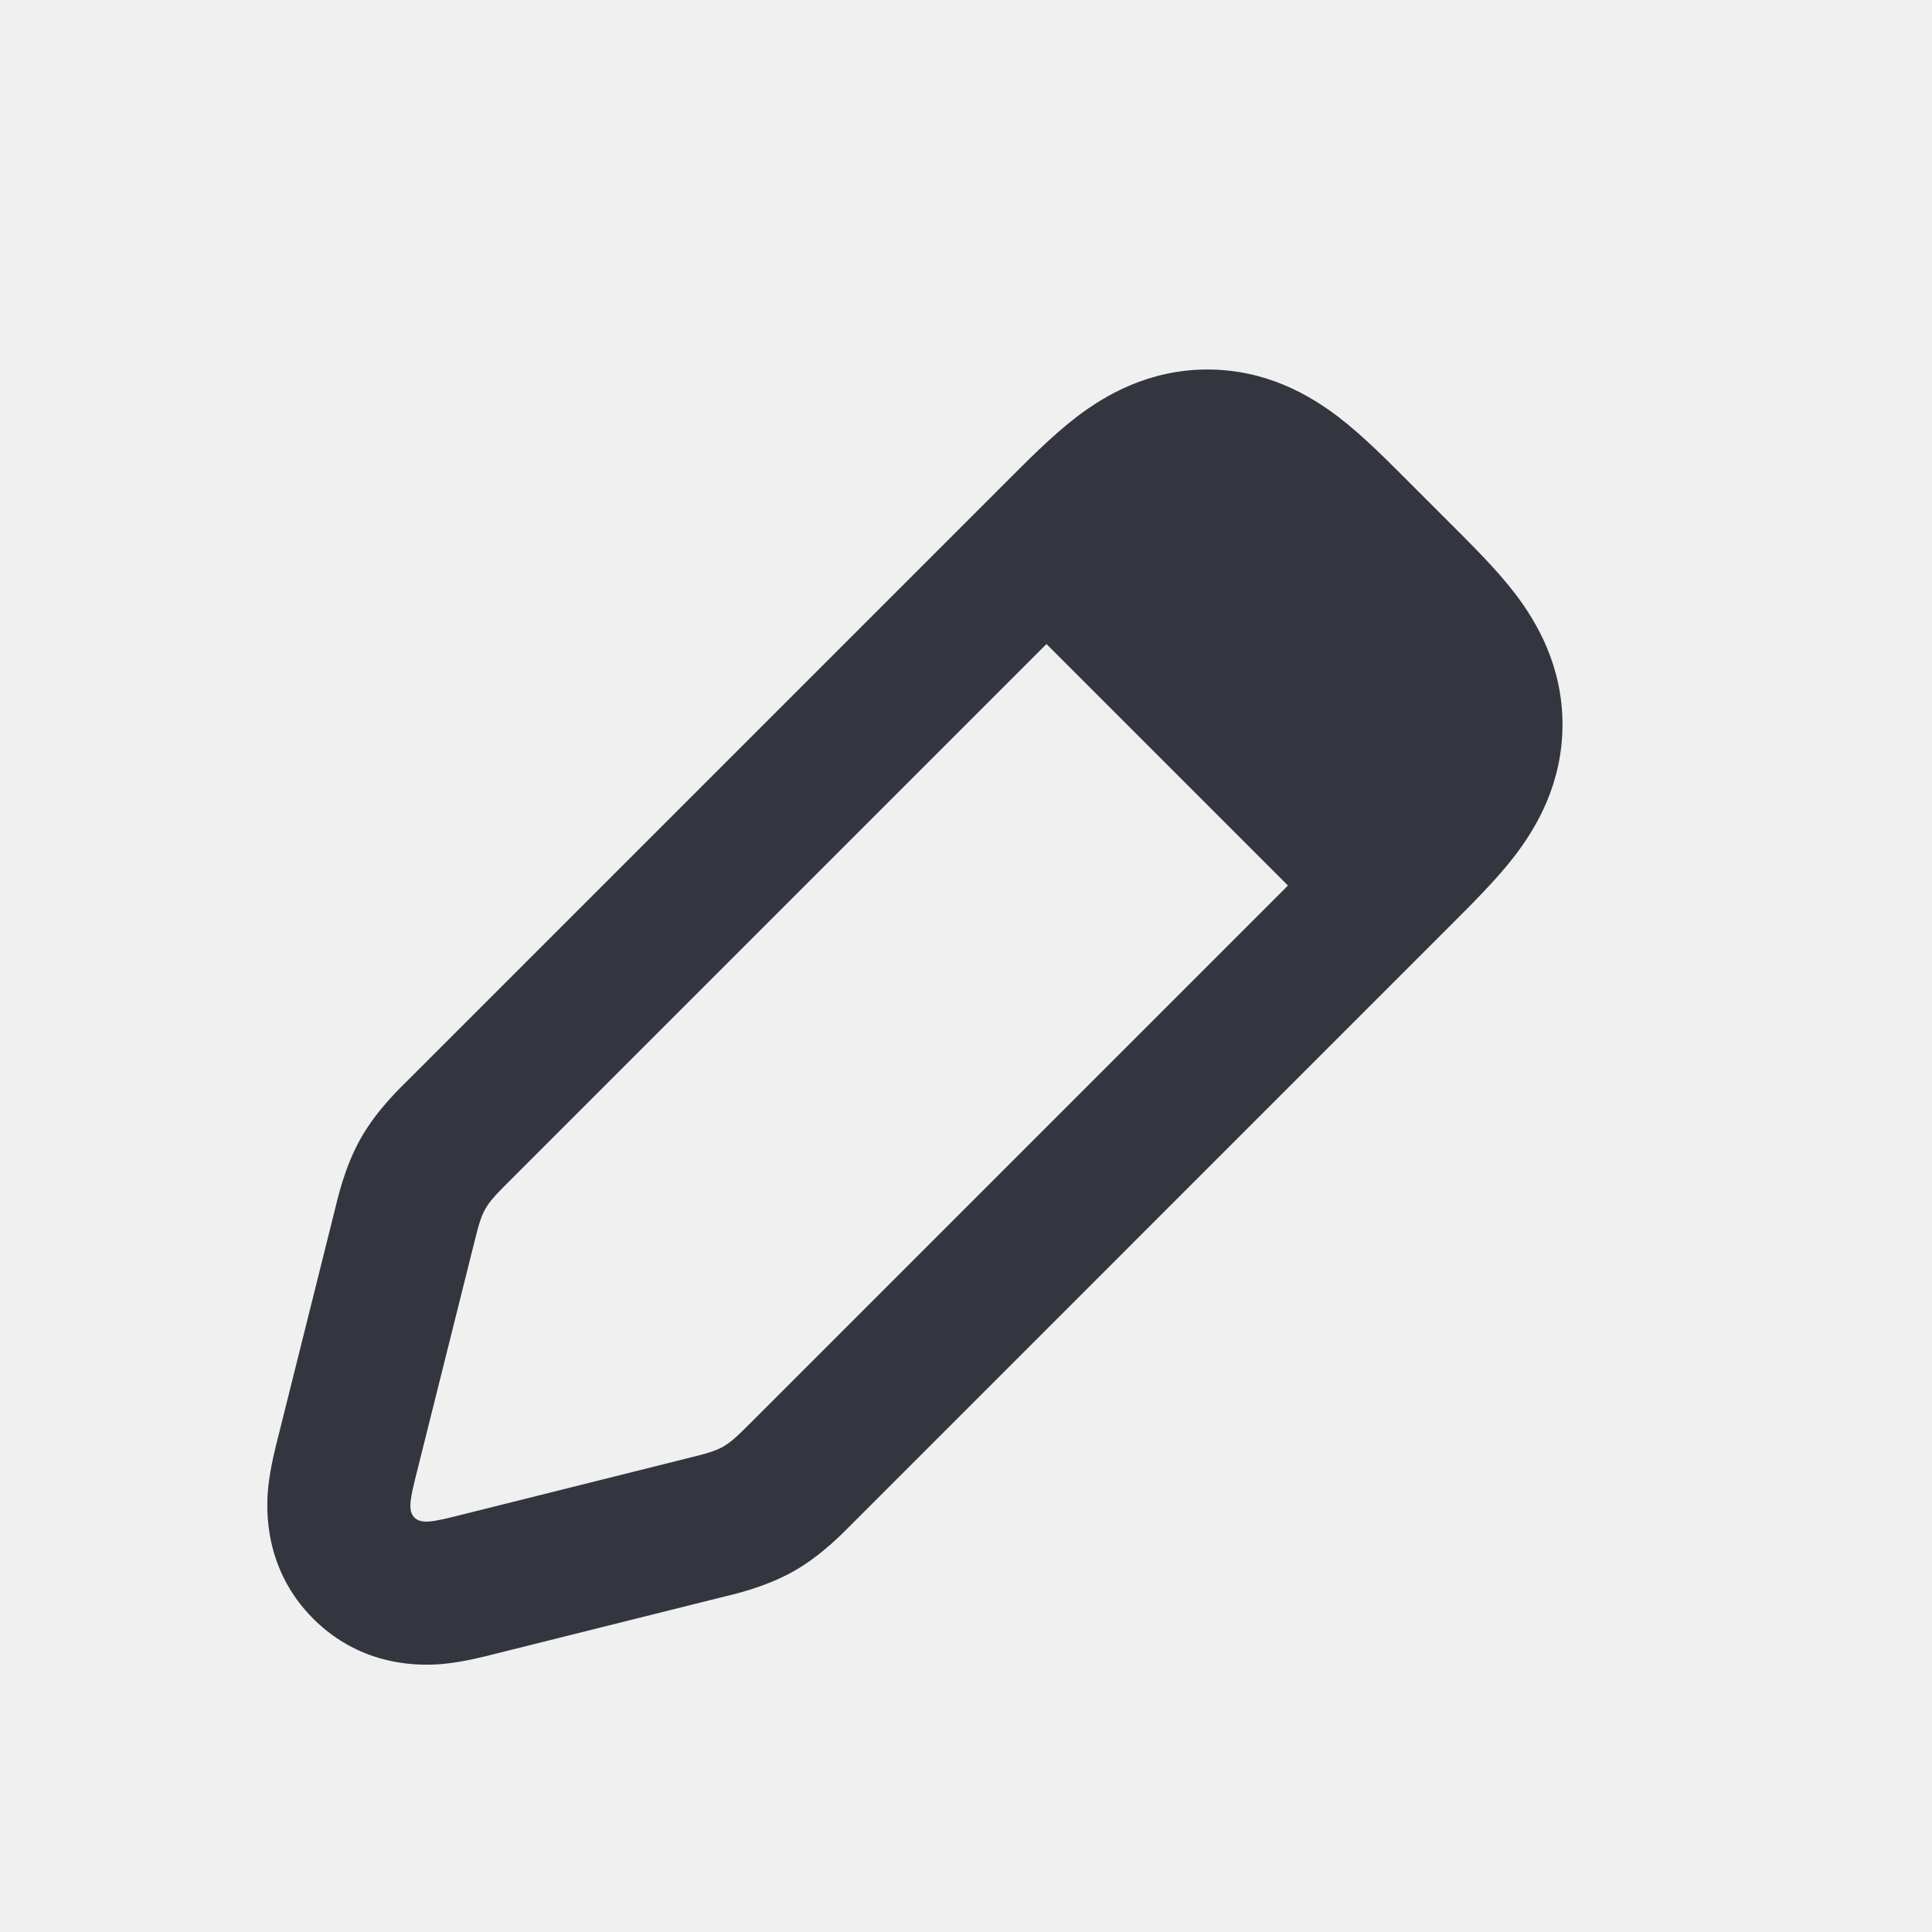
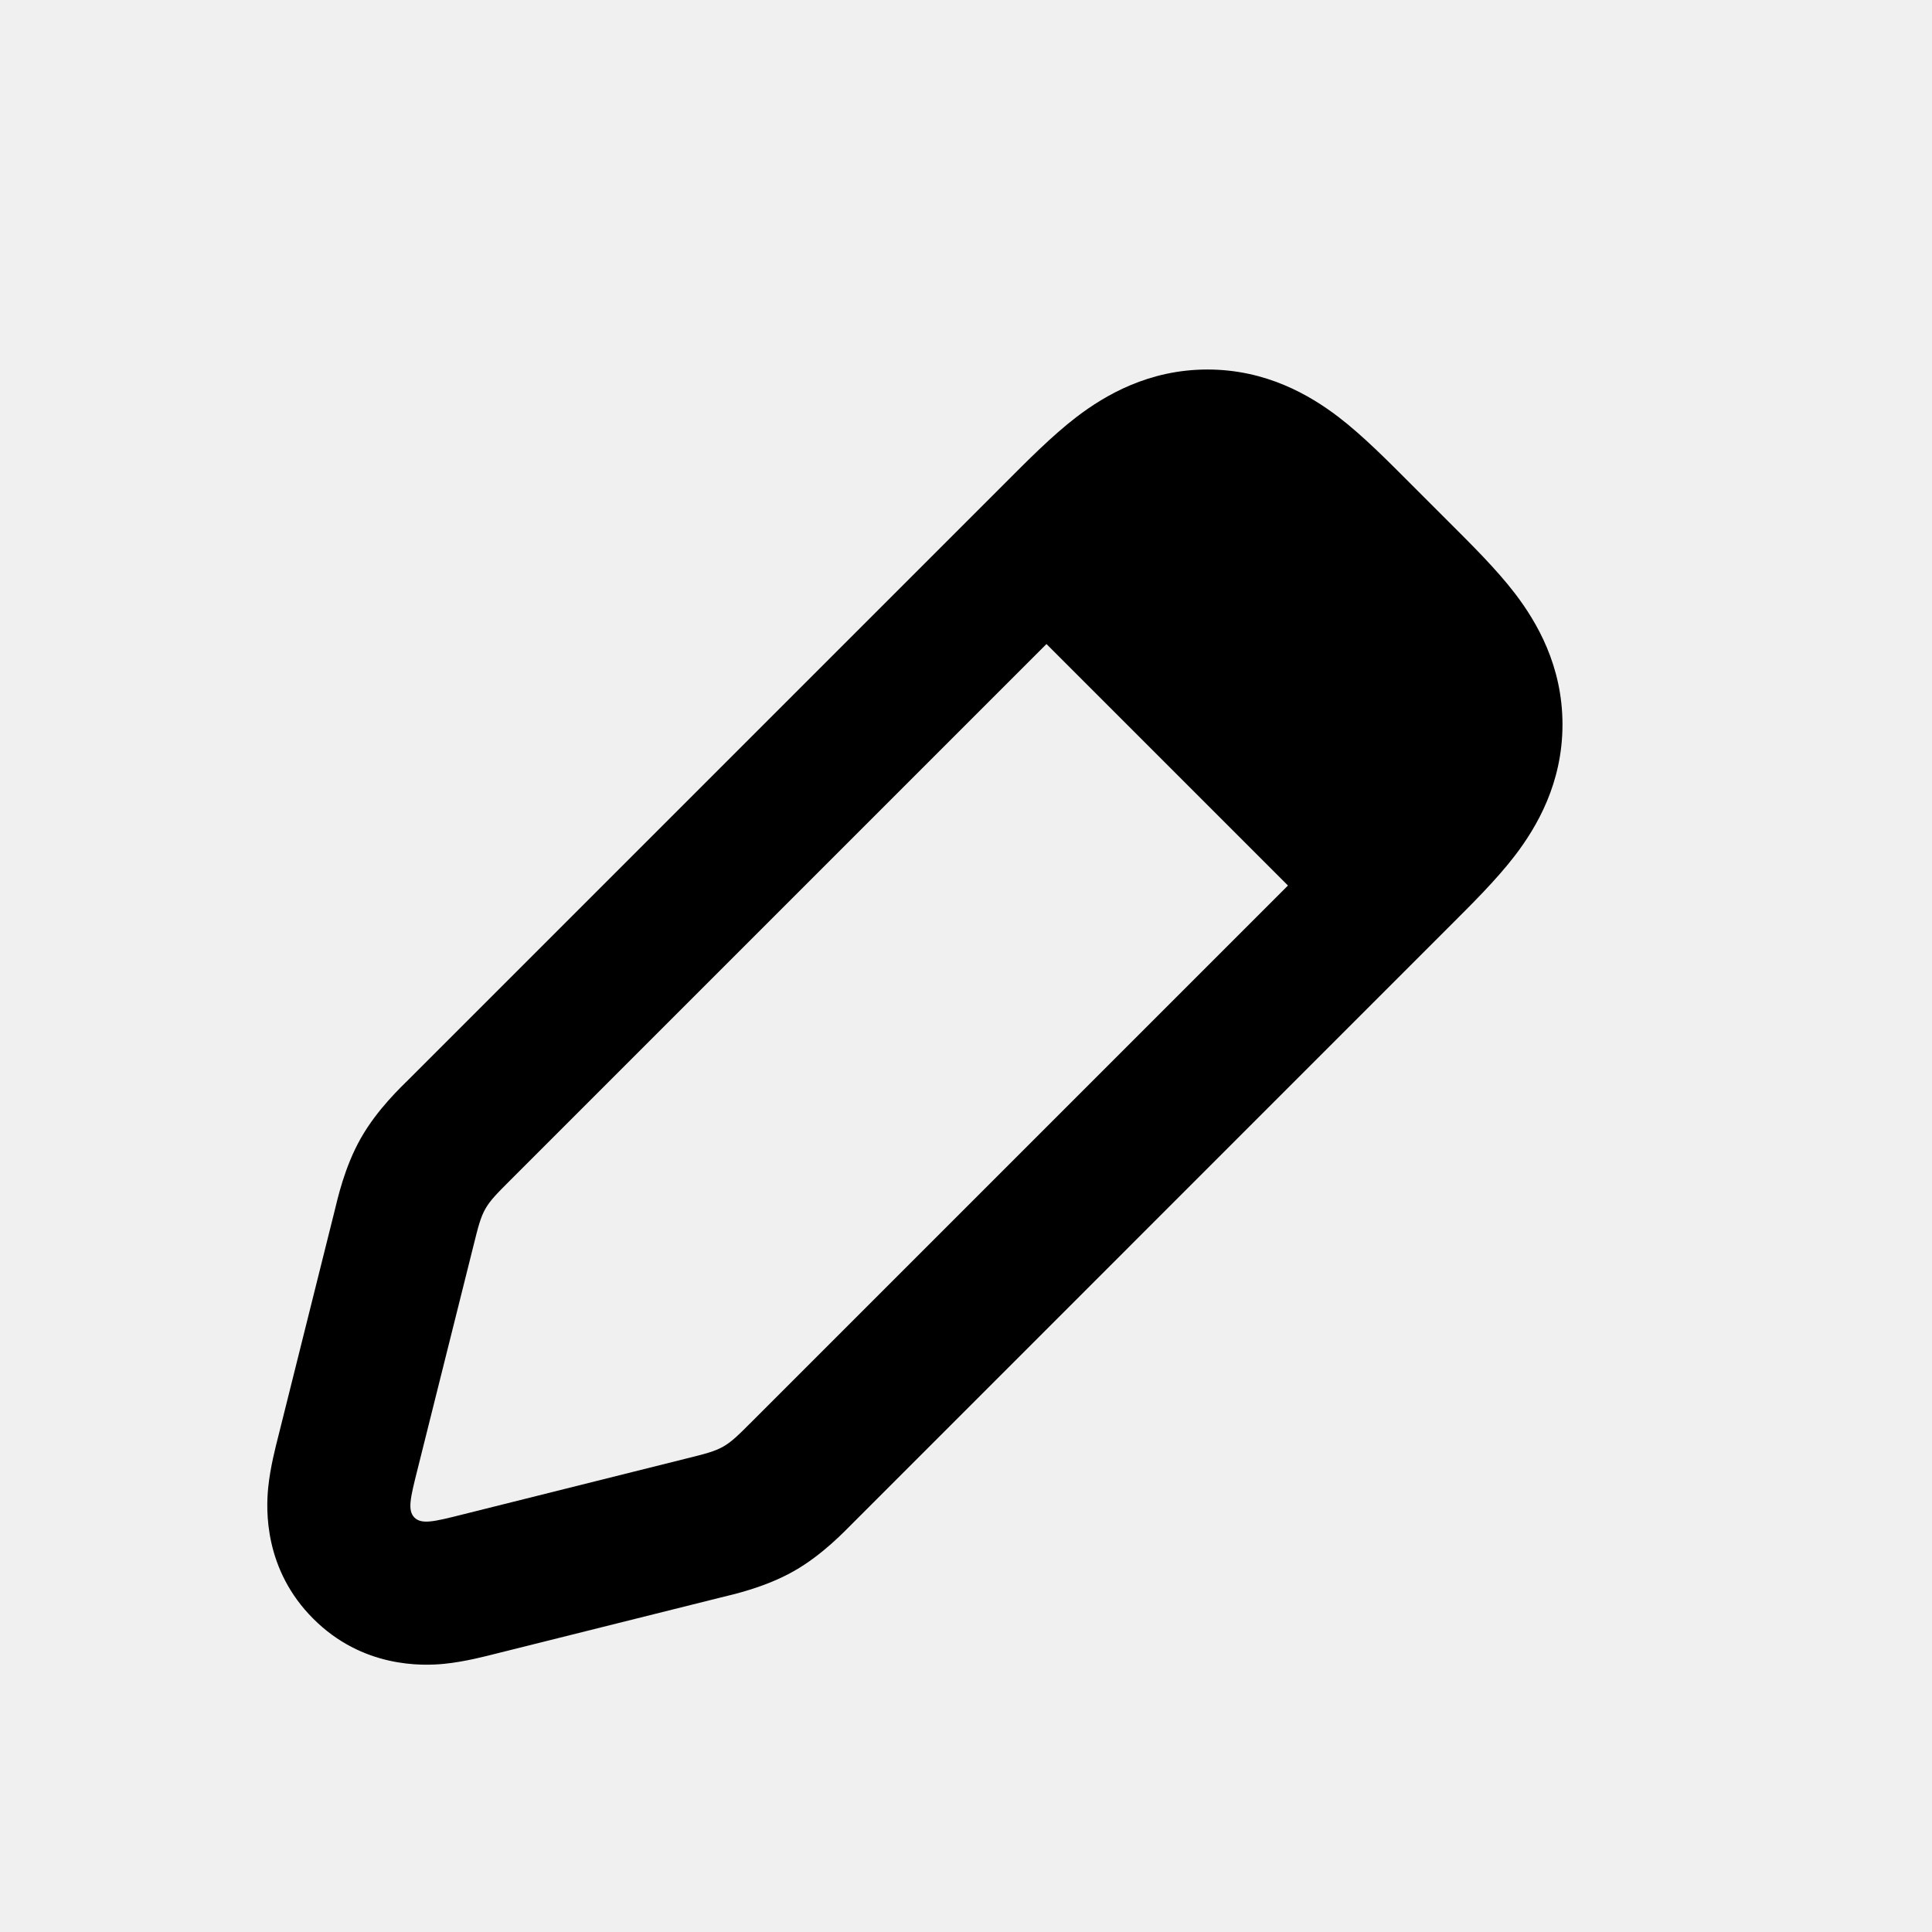
- <svg xmlns="http://www.w3.org/2000/svg" width="27" height="27" viewBox="0 0 27 27" fill="none">
+ <svg xmlns="http://www.w3.org/2000/svg" width="27" height="27" viewBox="0 0 27 27" fill="currentColor">
  <mask id="path-1-outside-1_174_3321" maskUnits="userSpaceOnUse" x="3.625" y="4.75" width="19" height="19" fill="black">
    <rect fill="white" x="3.625" y="4.75" width="19" height="19" />
    <path d="M15.461 8.164L7.142 16.483C6.947 16.678 6.85 16.775 6.783 16.894C6.716 17.012 6.682 17.145 6.616 17.412L5.827 20.567C5.737 20.928 5.692 21.108 5.792 21.208C5.892 21.308 6.072 21.263 6.433 21.173L6.433 21.173L9.588 20.384C9.855 20.318 9.988 20.284 10.106 20.217C10.225 20.15 10.322 20.053 10.517 19.858L18.836 11.539L18.836 11.539C19.503 10.873 19.836 10.539 19.836 10.125C19.836 9.711 19.503 9.377 18.836 8.711L18.289 8.164C17.622 7.498 17.289 7.164 16.875 7.164C16.461 7.164 16.128 7.498 15.461 8.164Z" />
  </mask>
-   <path d="M7.142 16.483L8.556 17.898L8.556 17.898L7.142 16.483ZM15.461 8.164L14.047 6.75V6.75L15.461 8.164ZM18.289 8.164L16.875 9.578L16.875 9.578L18.289 8.164ZM18.836 8.711L20.25 7.297L20.25 7.297L18.836 8.711ZM18.836 11.539L20.25 12.953L20.328 12.875L20.398 12.789L18.836 11.539ZM10.517 19.858L9.102 18.444H9.102L10.517 19.858ZM6.616 17.412L8.556 17.898L8.556 17.898L6.616 17.412ZM5.827 20.567L7.767 21.052V21.052L5.827 20.567ZM6.433 21.173L5.948 19.233L5.861 19.254L5.776 19.284L6.433 21.173ZM9.588 20.384L10.073 22.325L9.588 20.384ZM5.792 21.208L7.206 19.794L7.206 19.794L5.792 21.208ZM6.433 21.173L6.919 23.113L7.006 23.091L7.09 23.062L6.433 21.173ZM10.106 20.217L9.121 18.477L9.121 18.477L10.106 20.217ZM18.836 11.539L17.422 10.125L17.343 10.203L17.274 10.29L18.836 11.539ZM6.783 16.894L5.042 15.908L5.042 15.908L6.783 16.894ZM8.556 17.898L16.875 9.578L14.047 6.75L5.728 15.069L8.556 17.898ZM16.875 9.578L17.422 10.125L20.25 7.297L19.703 6.75L16.875 9.578ZM17.422 10.125L9.102 18.444L11.931 21.273L20.25 12.953L17.422 10.125ZM4.675 16.927L3.887 20.081L7.767 21.052L8.556 17.898L4.675 16.927ZM6.919 23.113L10.073 22.325L9.102 18.444L5.948 19.233L6.919 23.113ZM3.887 20.081C3.858 20.197 3.776 20.505 3.748 20.791C3.717 21.101 3.69 21.935 4.378 22.622L7.206 19.794C7.472 20.06 7.624 20.375 7.691 20.668C7.75 20.923 7.735 21.118 7.729 21.18C7.722 21.247 7.713 21.279 7.722 21.238C7.73 21.2 7.743 21.15 7.767 21.052L3.887 20.081ZM5.776 19.284L5.776 19.284L7.09 23.062L7.09 23.062L5.776 19.284ZM5.948 19.233C5.85 19.257 5.8 19.27 5.762 19.278C5.721 19.287 5.753 19.278 5.82 19.271C5.882 19.265 6.077 19.25 6.332 19.309C6.625 19.376 6.94 19.528 7.206 19.794L4.378 22.622C5.065 23.31 5.899 23.283 6.209 23.252C6.495 23.224 6.803 23.142 6.919 23.113L5.948 19.233ZM9.102 18.444C9.078 18.469 9.057 18.49 9.037 18.509C9.018 18.529 9.002 18.544 8.988 18.558C8.974 18.572 8.964 18.581 8.957 18.588C8.953 18.592 8.95 18.594 8.949 18.596C8.947 18.598 8.946 18.598 8.946 18.598C8.946 18.598 8.947 18.597 8.949 18.596C8.951 18.594 8.954 18.591 8.958 18.588C8.966 18.581 8.978 18.572 8.994 18.56C9.01 18.548 9.029 18.534 9.051 18.52C9.073 18.505 9.096 18.491 9.121 18.477L11.092 21.958C11.501 21.726 11.811 21.392 11.931 21.273L9.102 18.444ZM10.073 22.325C10.237 22.284 10.683 22.189 11.092 21.958L9.121 18.477C9.146 18.463 9.17 18.45 9.194 18.439C9.218 18.427 9.239 18.418 9.258 18.41C9.276 18.403 9.291 18.398 9.3 18.394C9.305 18.392 9.309 18.391 9.311 18.39C9.314 18.39 9.315 18.389 9.315 18.389C9.315 18.389 9.314 18.39 9.312 18.39C9.309 18.391 9.306 18.392 9.301 18.393C9.291 18.396 9.278 18.4 9.259 18.404C9.24 18.409 9.219 18.415 9.192 18.422C9.165 18.428 9.136 18.436 9.102 18.444L10.073 22.325ZM17.422 10.125C17.593 10.297 17.72 10.423 17.824 10.533C17.929 10.643 17.976 10.7 17.996 10.726C18.014 10.75 17.973 10.701 17.927 10.593C17.875 10.468 17.836 10.306 17.836 10.125H21.836C21.836 9.305 21.478 8.696 21.176 8.299C20.909 7.949 20.543 7.59 20.25 7.297L17.422 10.125ZM20.398 12.789L20.398 12.789L17.274 10.29L17.274 10.29L20.398 12.789ZM20.25 12.953C20.543 12.66 20.909 12.301 21.176 11.951C21.478 11.554 21.836 10.945 21.836 10.125H17.836C17.836 9.944 17.875 9.782 17.927 9.657C17.973 9.549 18.014 9.5 17.996 9.524C17.976 9.55 17.929 9.607 17.824 9.717C17.72 9.827 17.593 9.953 17.422 10.125L20.25 12.953ZM16.875 9.578C17.047 9.406 17.173 9.28 17.283 9.176C17.393 9.071 17.45 9.024 17.476 9.004C17.5 8.986 17.451 9.027 17.343 9.073C17.218 9.125 17.056 9.164 16.875 9.164V5.164C16.055 5.164 15.446 5.522 15.049 5.824C14.699 6.091 14.34 6.457 14.047 6.75L16.875 9.578ZM19.703 6.75C19.41 6.457 19.051 6.091 18.701 5.824C18.304 5.522 17.695 5.164 16.875 5.164V9.164C16.694 9.164 16.532 9.125 16.407 9.073C16.299 9.027 16.25 8.986 16.274 9.004C16.3 9.024 16.357 9.071 16.467 9.176C16.577 9.28 16.703 9.406 16.875 9.578L19.703 6.75ZM5.728 15.069C5.608 15.189 5.274 15.499 5.042 15.908L8.523 17.879C8.509 17.904 8.495 17.927 8.48 17.949C8.466 17.971 8.452 17.991 8.44 18.006C8.428 18.022 8.419 18.034 8.412 18.042C8.409 18.046 8.406 18.049 8.404 18.051C8.403 18.053 8.402 18.054 8.402 18.054C8.402 18.054 8.403 18.053 8.404 18.051C8.406 18.049 8.408 18.047 8.412 18.043C8.419 18.036 8.429 18.026 8.442 18.012C8.456 17.998 8.471 17.982 8.491 17.963C8.51 17.943 8.531 17.922 8.556 17.898L5.728 15.069ZM8.556 17.898C8.564 17.864 8.572 17.835 8.578 17.808C8.585 17.781 8.591 17.759 8.596 17.741C8.6 17.722 8.604 17.709 8.607 17.699C8.608 17.694 8.609 17.691 8.61 17.688C8.611 17.686 8.611 17.685 8.611 17.685C8.611 17.685 8.61 17.686 8.61 17.689C8.609 17.691 8.608 17.695 8.606 17.7C8.602 17.709 8.597 17.724 8.59 17.742C8.582 17.761 8.573 17.782 8.561 17.806C8.55 17.83 8.537 17.854 8.523 17.879L5.042 15.908C4.811 16.317 4.716 16.763 4.675 16.927L8.556 17.898Z" fill="#33363F" mask="url(#path-1-outside-1_174_3321)" />
-   <path d="M14.062 8.438L17.438 6.188L20.812 9.562L18.562 12.938L14.062 8.438Z" fill="#33363F" />
+   <path d="M7.142 16.483L8.556 17.898L8.556 17.898L7.142 16.483ZM15.461 8.164L14.047 6.75V6.75L15.461 8.164ZM18.289 8.164L16.875 9.578L16.875 9.578L18.289 8.164ZM18.836 8.711L20.25 7.297L20.25 7.297L18.836 8.711ZM18.836 11.539L20.25 12.953L20.328 12.875L20.398 12.789L18.836 11.539ZM10.517 19.858L9.102 18.444H9.102L10.517 19.858ZM6.616 17.412L8.556 17.898L8.556 17.898L6.616 17.412ZM5.827 20.567L7.767 21.052V21.052L5.827 20.567ZM6.433 21.173L5.948 19.233L5.861 19.254L5.776 19.284L6.433 21.173ZM9.588 20.384L10.073 22.325L9.588 20.384ZM5.792 21.208L7.206 19.794L7.206 19.794L5.792 21.208ZM6.433 21.173L6.919 23.113L7.006 23.091L7.09 23.062L6.433 21.173ZM10.106 20.217L9.121 18.477L9.121 18.477L10.106 20.217ZM18.836 11.539L17.422 10.125L17.343 10.203L17.274 10.29L18.836 11.539ZM6.783 16.894L5.042 15.908L5.042 15.908L6.783 16.894ZM8.556 17.898L16.875 9.578L14.047 6.75L5.728 15.069L8.556 17.898ZM16.875 9.578L17.422 10.125L20.25 7.297L19.703 6.75L16.875 9.578ZM17.422 10.125L9.102 18.444L11.931 21.273L20.25 12.953L17.422 10.125ZM4.675 16.927L3.887 20.081L7.767 21.052L8.556 17.898L4.675 16.927ZM6.919 23.113L10.073 22.325L9.102 18.444L5.948 19.233L6.919 23.113ZM3.887 20.081C3.858 20.197 3.776 20.505 3.748 20.791C3.717 21.101 3.69 21.935 4.378 22.622L7.206 19.794C7.472 20.06 7.624 20.375 7.691 20.668C7.75 20.923 7.735 21.118 7.729 21.18C7.722 21.247 7.713 21.279 7.722 21.238C7.73 21.2 7.743 21.15 7.767 21.052L3.887 20.081ZM5.776 19.284L5.776 19.284L7.09 23.062L7.09 23.062L5.776 19.284ZM5.948 19.233C5.85 19.257 5.8 19.27 5.762 19.278C5.721 19.287 5.753 19.278 5.82 19.271C5.882 19.265 6.077 19.25 6.332 19.309C6.625 19.376 6.94 19.528 7.206 19.794L4.378 22.622C5.065 23.31 5.899 23.283 6.209 23.252C6.495 23.224 6.803 23.142 6.919 23.113L5.948 19.233ZM9.102 18.444C9.078 18.469 9.057 18.49 9.037 18.509C9.018 18.529 9.002 18.544 8.988 18.558C8.974 18.572 8.964 18.581 8.957 18.588C8.953 18.592 8.95 18.594 8.949 18.596C8.947 18.598 8.946 18.598 8.946 18.598C8.946 18.598 8.947 18.597 8.949 18.596C8.951 18.594 8.954 18.591 8.958 18.588C8.966 18.581 8.978 18.572 8.994 18.56C9.01 18.548 9.029 18.534 9.051 18.52C9.073 18.505 9.096 18.491 9.121 18.477L11.092 21.958C11.501 21.726 11.811 21.392 11.931 21.273L9.102 18.444ZM10.073 22.325C10.237 22.284 10.683 22.189 11.092 21.958L9.121 18.477C9.146 18.463 9.17 18.45 9.194 18.439C9.218 18.427 9.239 18.418 9.258 18.41C9.276 18.403 9.291 18.398 9.3 18.394C9.305 18.392 9.309 18.391 9.311 18.39C9.314 18.39 9.315 18.389 9.315 18.389C9.315 18.389 9.314 18.39 9.312 18.39C9.309 18.391 9.306 18.392 9.301 18.393C9.291 18.396 9.278 18.4 9.259 18.404C9.24 18.409 9.219 18.415 9.192 18.422C9.165 18.428 9.136 18.436 9.102 18.444L10.073 22.325ZM17.422 10.125C17.593 10.297 17.72 10.423 17.824 10.533C17.929 10.643 17.976 10.7 17.996 10.726C18.014 10.75 17.973 10.701 17.927 10.593C17.875 10.468 17.836 10.306 17.836 10.125H21.836C21.836 9.305 21.478 8.696 21.176 8.299C20.909 7.949 20.543 7.59 20.25 7.297L17.422 10.125ZM20.398 12.789L20.398 12.789L17.274 10.29L17.274 10.29L20.398 12.789ZM20.25 12.953C20.543 12.66 20.909 12.301 21.176 11.951C21.478 11.554 21.836 10.945 21.836 10.125H17.836C17.836 9.944 17.875 9.782 17.927 9.657C17.973 9.549 18.014 9.5 17.996 9.524C17.976 9.55 17.929 9.607 17.824 9.717C17.72 9.827 17.593 9.953 17.422 10.125L20.25 12.953ZM16.875 9.578C17.047 9.406 17.173 9.28 17.283 9.176C17.393 9.071 17.45 9.024 17.476 9.004C17.5 8.986 17.451 9.027 17.343 9.073C17.218 9.125 17.056 9.164 16.875 9.164V5.164C16.055 5.164 15.446 5.522 15.049 5.824C14.699 6.091 14.34 6.457 14.047 6.75L16.875 9.578ZM19.703 6.75C19.41 6.457 19.051 6.091 18.701 5.824C18.304 5.522 17.695 5.164 16.875 5.164V9.164C16.694 9.164 16.532 9.125 16.407 9.073C16.299 9.027 16.25 8.986 16.274 9.004C16.3 9.024 16.357 9.071 16.467 9.176C16.577 9.28 16.703 9.406 16.875 9.578L19.703 6.75ZM5.728 15.069C5.608 15.189 5.274 15.499 5.042 15.908L8.523 17.879C8.509 17.904 8.495 17.927 8.48 17.949C8.466 17.971 8.452 17.991 8.44 18.006C8.428 18.022 8.419 18.034 8.412 18.042C8.409 18.046 8.406 18.049 8.404 18.051C8.403 18.053 8.402 18.054 8.402 18.054C8.402 18.054 8.403 18.053 8.404 18.051C8.406 18.049 8.408 18.047 8.412 18.043C8.419 18.036 8.429 18.026 8.442 18.012C8.456 17.998 8.471 17.982 8.491 17.963C8.51 17.943 8.531 17.922 8.556 17.898L5.728 15.069ZM8.556 17.898C8.564 17.864 8.572 17.835 8.578 17.808C8.585 17.781 8.591 17.759 8.596 17.741C8.6 17.722 8.604 17.709 8.607 17.699C8.608 17.694 8.609 17.691 8.61 17.688C8.611 17.686 8.611 17.685 8.611 17.685C8.611 17.685 8.61 17.686 8.61 17.689C8.609 17.691 8.608 17.695 8.606 17.7C8.602 17.709 8.597 17.724 8.59 17.742C8.582 17.761 8.573 17.782 8.561 17.806C8.55 17.83 8.537 17.854 8.523 17.879L5.042 15.908C4.811 16.317 4.716 16.763 4.675 16.927L8.556 17.898Z" mask="url(#path-1-outside-1_174_3321)" />
+   <path d="M14.062 8.438L17.438 6.188L20.812 9.562L18.562 12.938L14.062 8.438Z" />
</svg>
